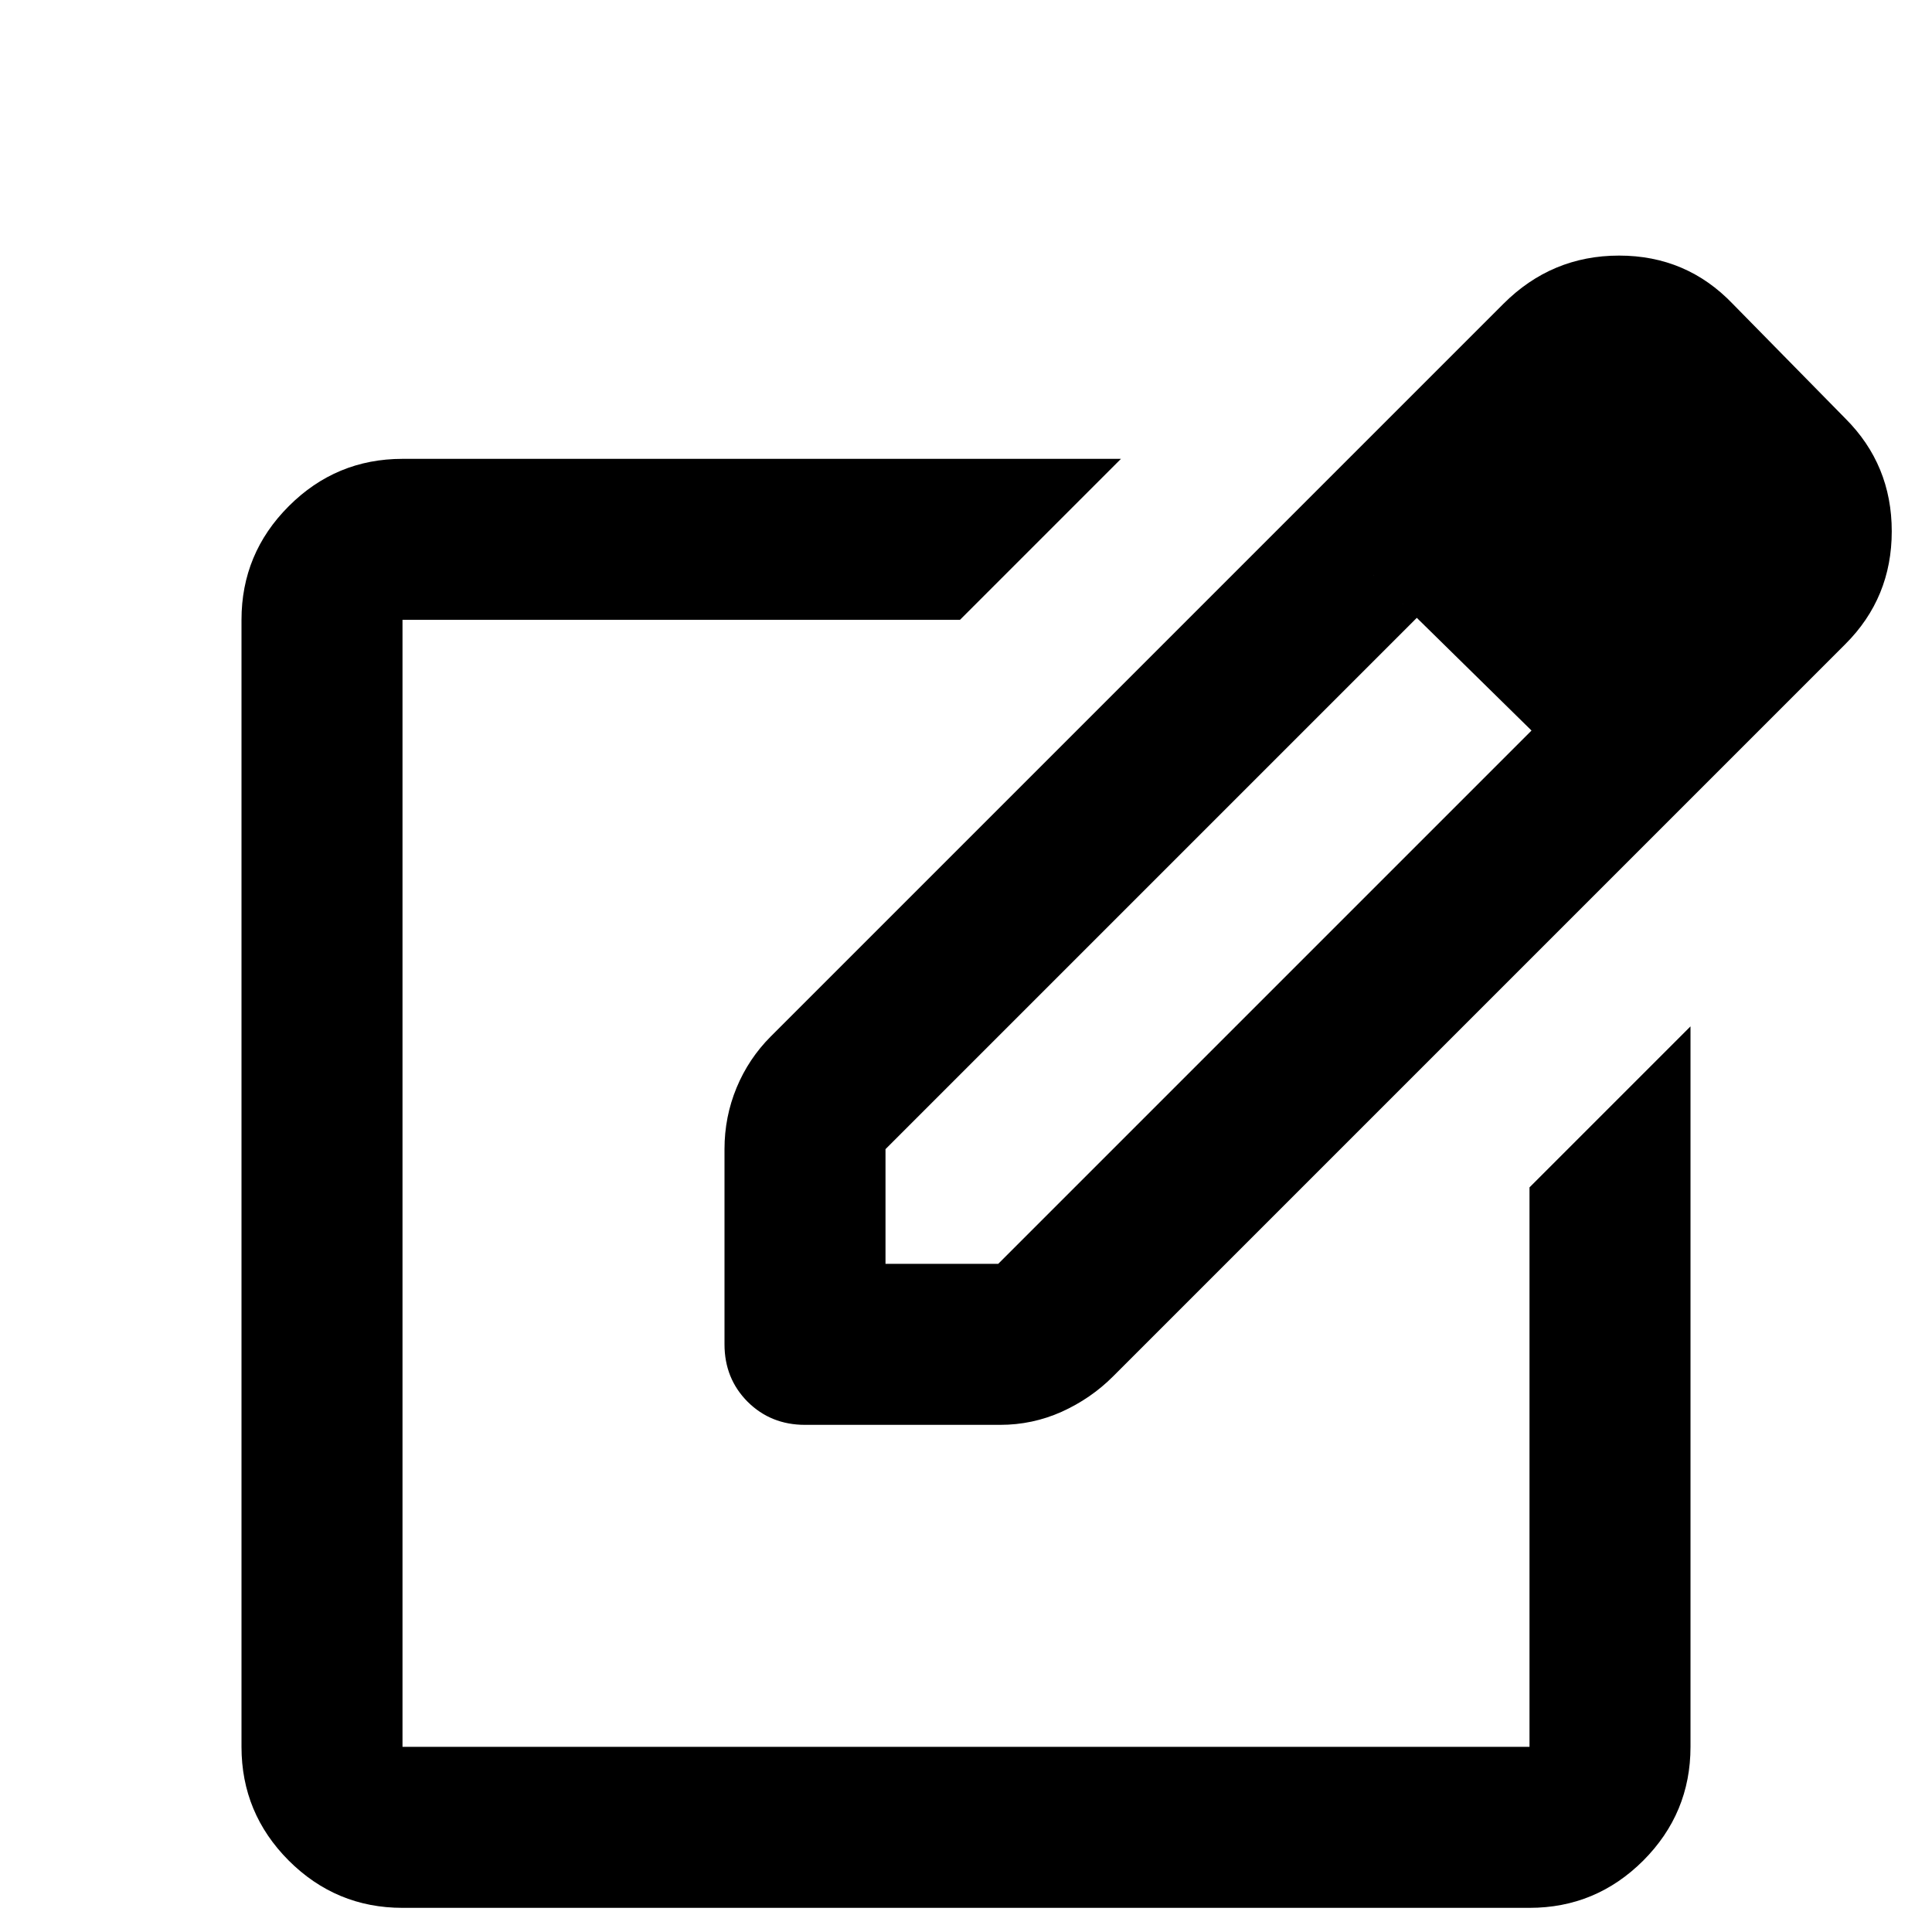
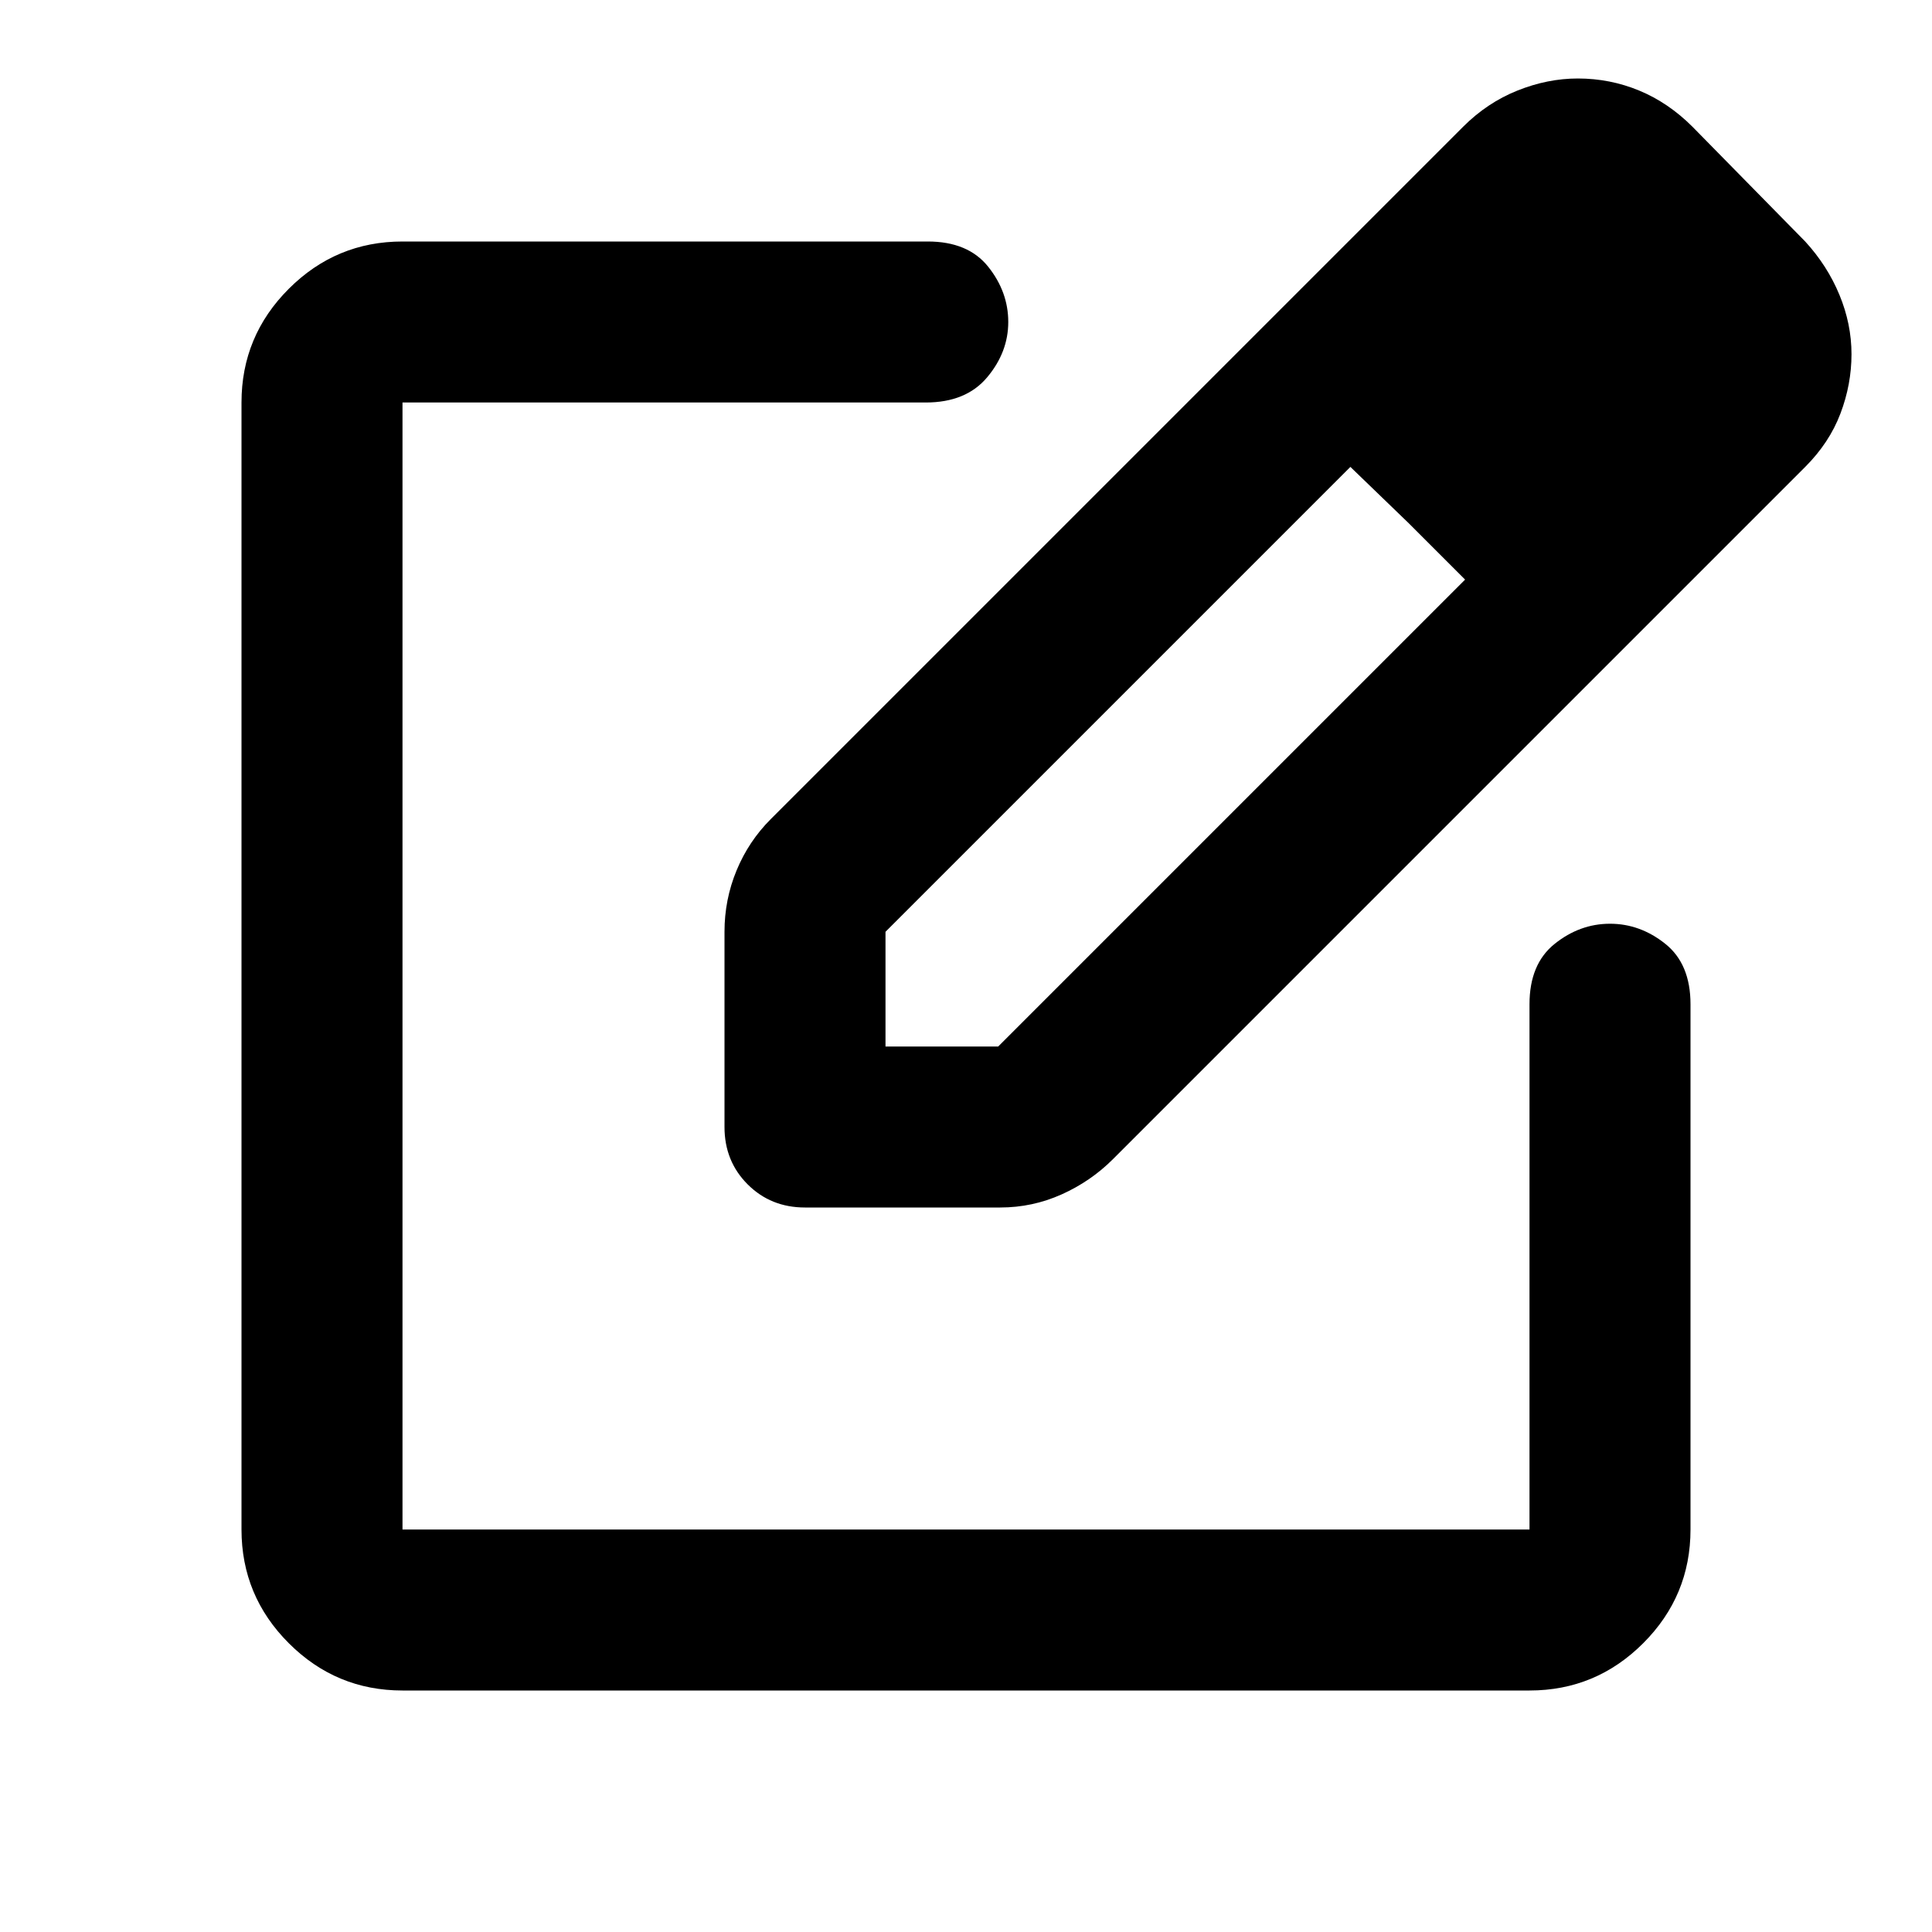
- <svg xmlns="http://www.w3.org/2000/svg" width="24" height="24" viewBox="0 0 24 24" fill="none">
-   <mask id="mask0_235_366" style="mask-type:alpha" maskUnits="userSpaceOnUse" x="0" y="0" width="24" height="24">
-     <rect width="24" height="24" fill="#D9D9D9" />
-   </mask>
-   <g mask="url(#mask0_235_366)">
-     <path d="M5 23.7C4.45 23.7 3.979 23.504 3.587 23.113C3.196 22.721 3 22.25 3 21.7V7.7C3 7.15 3.196 6.679 3.587 6.288C3.979 5.896 4.45 5.7 5 5.7H13.925L11.925 7.7H5V21.7H19V14.75L21 12.75V21.7C21 22.25 20.804 22.721 20.413 23.113C20.021 23.504 19.55 23.7 19 23.7H5ZM16.175 6.275L17.6 7.675L11 14.275V15.7H12.4L19.025 9.075L20.45 10.475L13.825 17.1C13.642 17.283 13.429 17.429 13.188 17.538C12.946 17.646 12.692 17.7 12.425 17.7H10C9.717 17.7 9.479 17.604 9.287 17.413C9.096 17.221 9 16.983 9 16.7V14.275C9 14.008 9.05 13.754 9.15 13.512C9.25 13.271 9.392 13.058 9.575 12.875L16.175 6.275ZM20.45 10.475L16.175 6.275L18.675 3.775C19.075 3.375 19.554 3.175 20.113 3.175C20.671 3.175 21.142 3.375 21.525 3.775L22.925 5.2C23.308 5.583 23.5 6.05 23.5 6.6C23.5 7.15 23.308 7.617 22.925 8L20.45 10.475Z" fill="black" />
-   </g>
+ <svg xmlns="http://www.w3.org/2000/svg" height="24" viewBox="0 -960 960 960" width="24">
+   <path d="M200-120q-33 0-56.5-23.5T120-200v-560q0-33 23.5-56.5T200-840h261q20 0 30 12.5t10 27.5q0 15-10.5 27.5T460-760H200v560h560v-261q0-20 12.5-30t27.5-10q15 0 27.5 10t12.5 30v261q0 33-23.5 56.5T760-120H200Zm280-360Zm-120 80v-97q0-16 6-30.5t17-25.5l344-344q12-12 27-18t30-6q16 0 30.5 6t26.5 18l56 57q11 12 17 26.5t6 29.5q0 15-5.5 29.5T897-728L553-384q-11 11-25.5 17.5T497-360h-97q-17 0-28.5-11.5T360-400Zm481-384-56-56 56 56ZM440-440h56l232-232-28-28-29-28-231 231v57Zm260-260-29-28 29 28 28 28-28-28Z" />
</svg>
